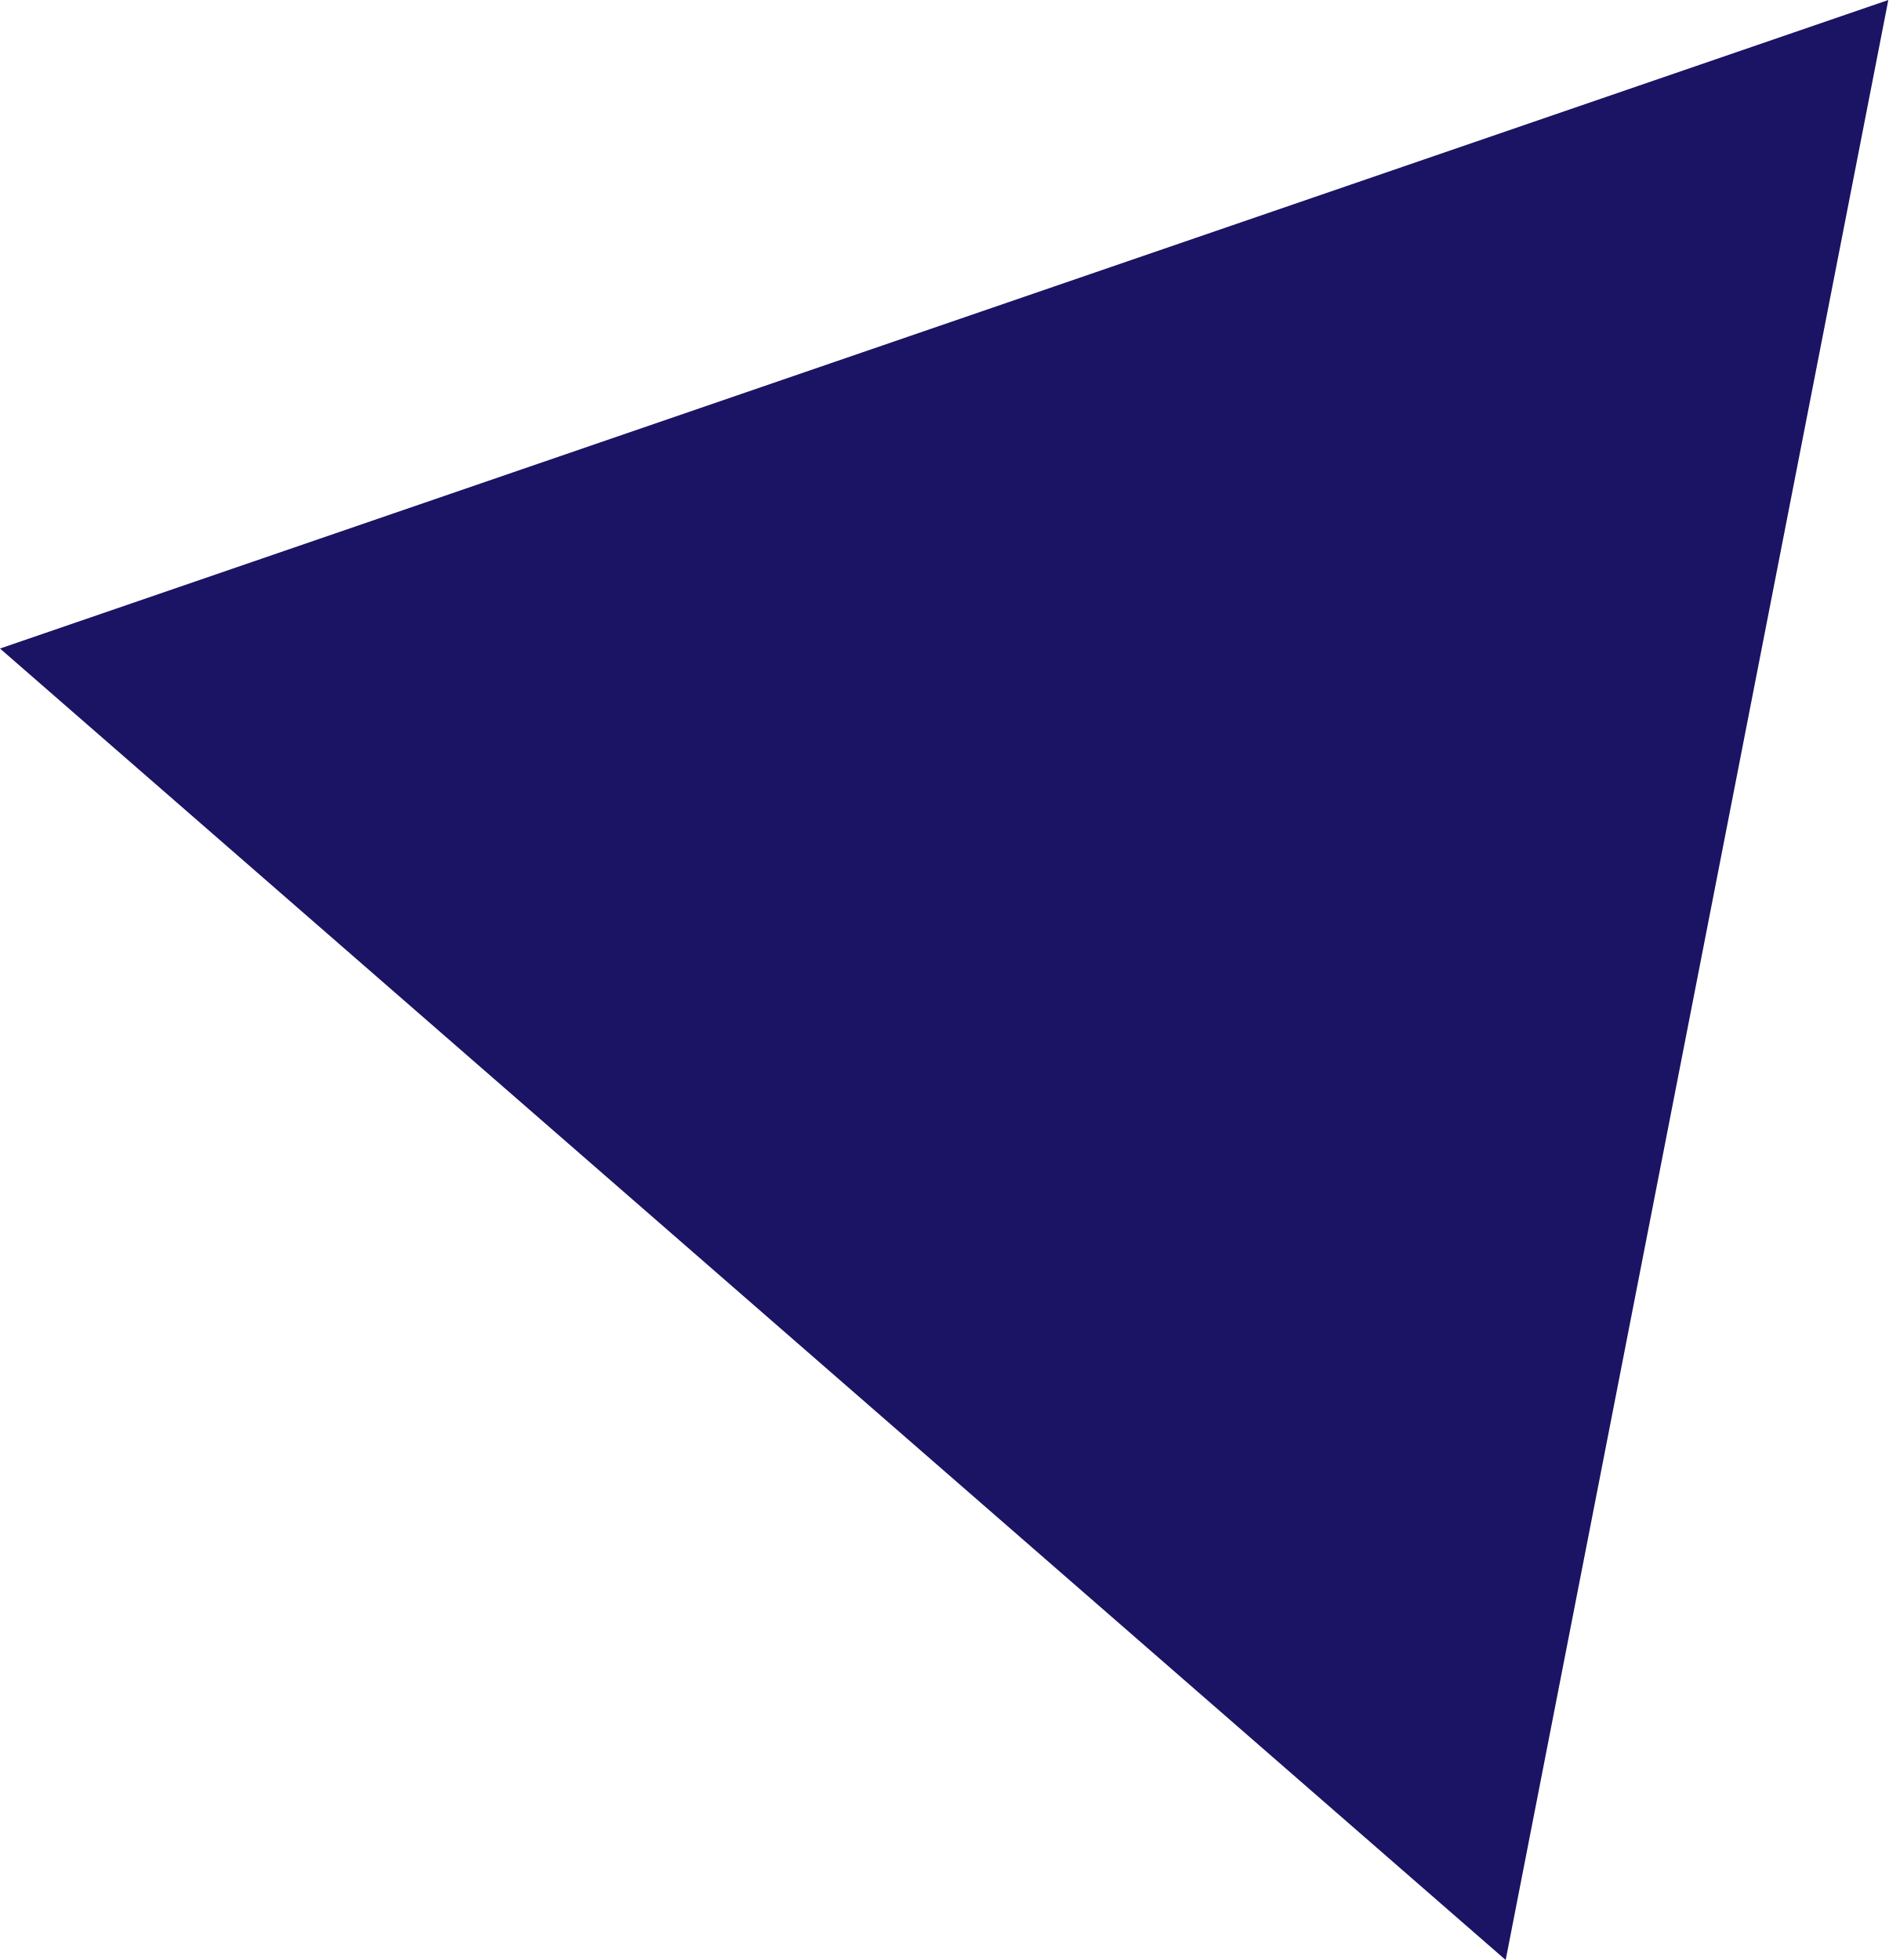
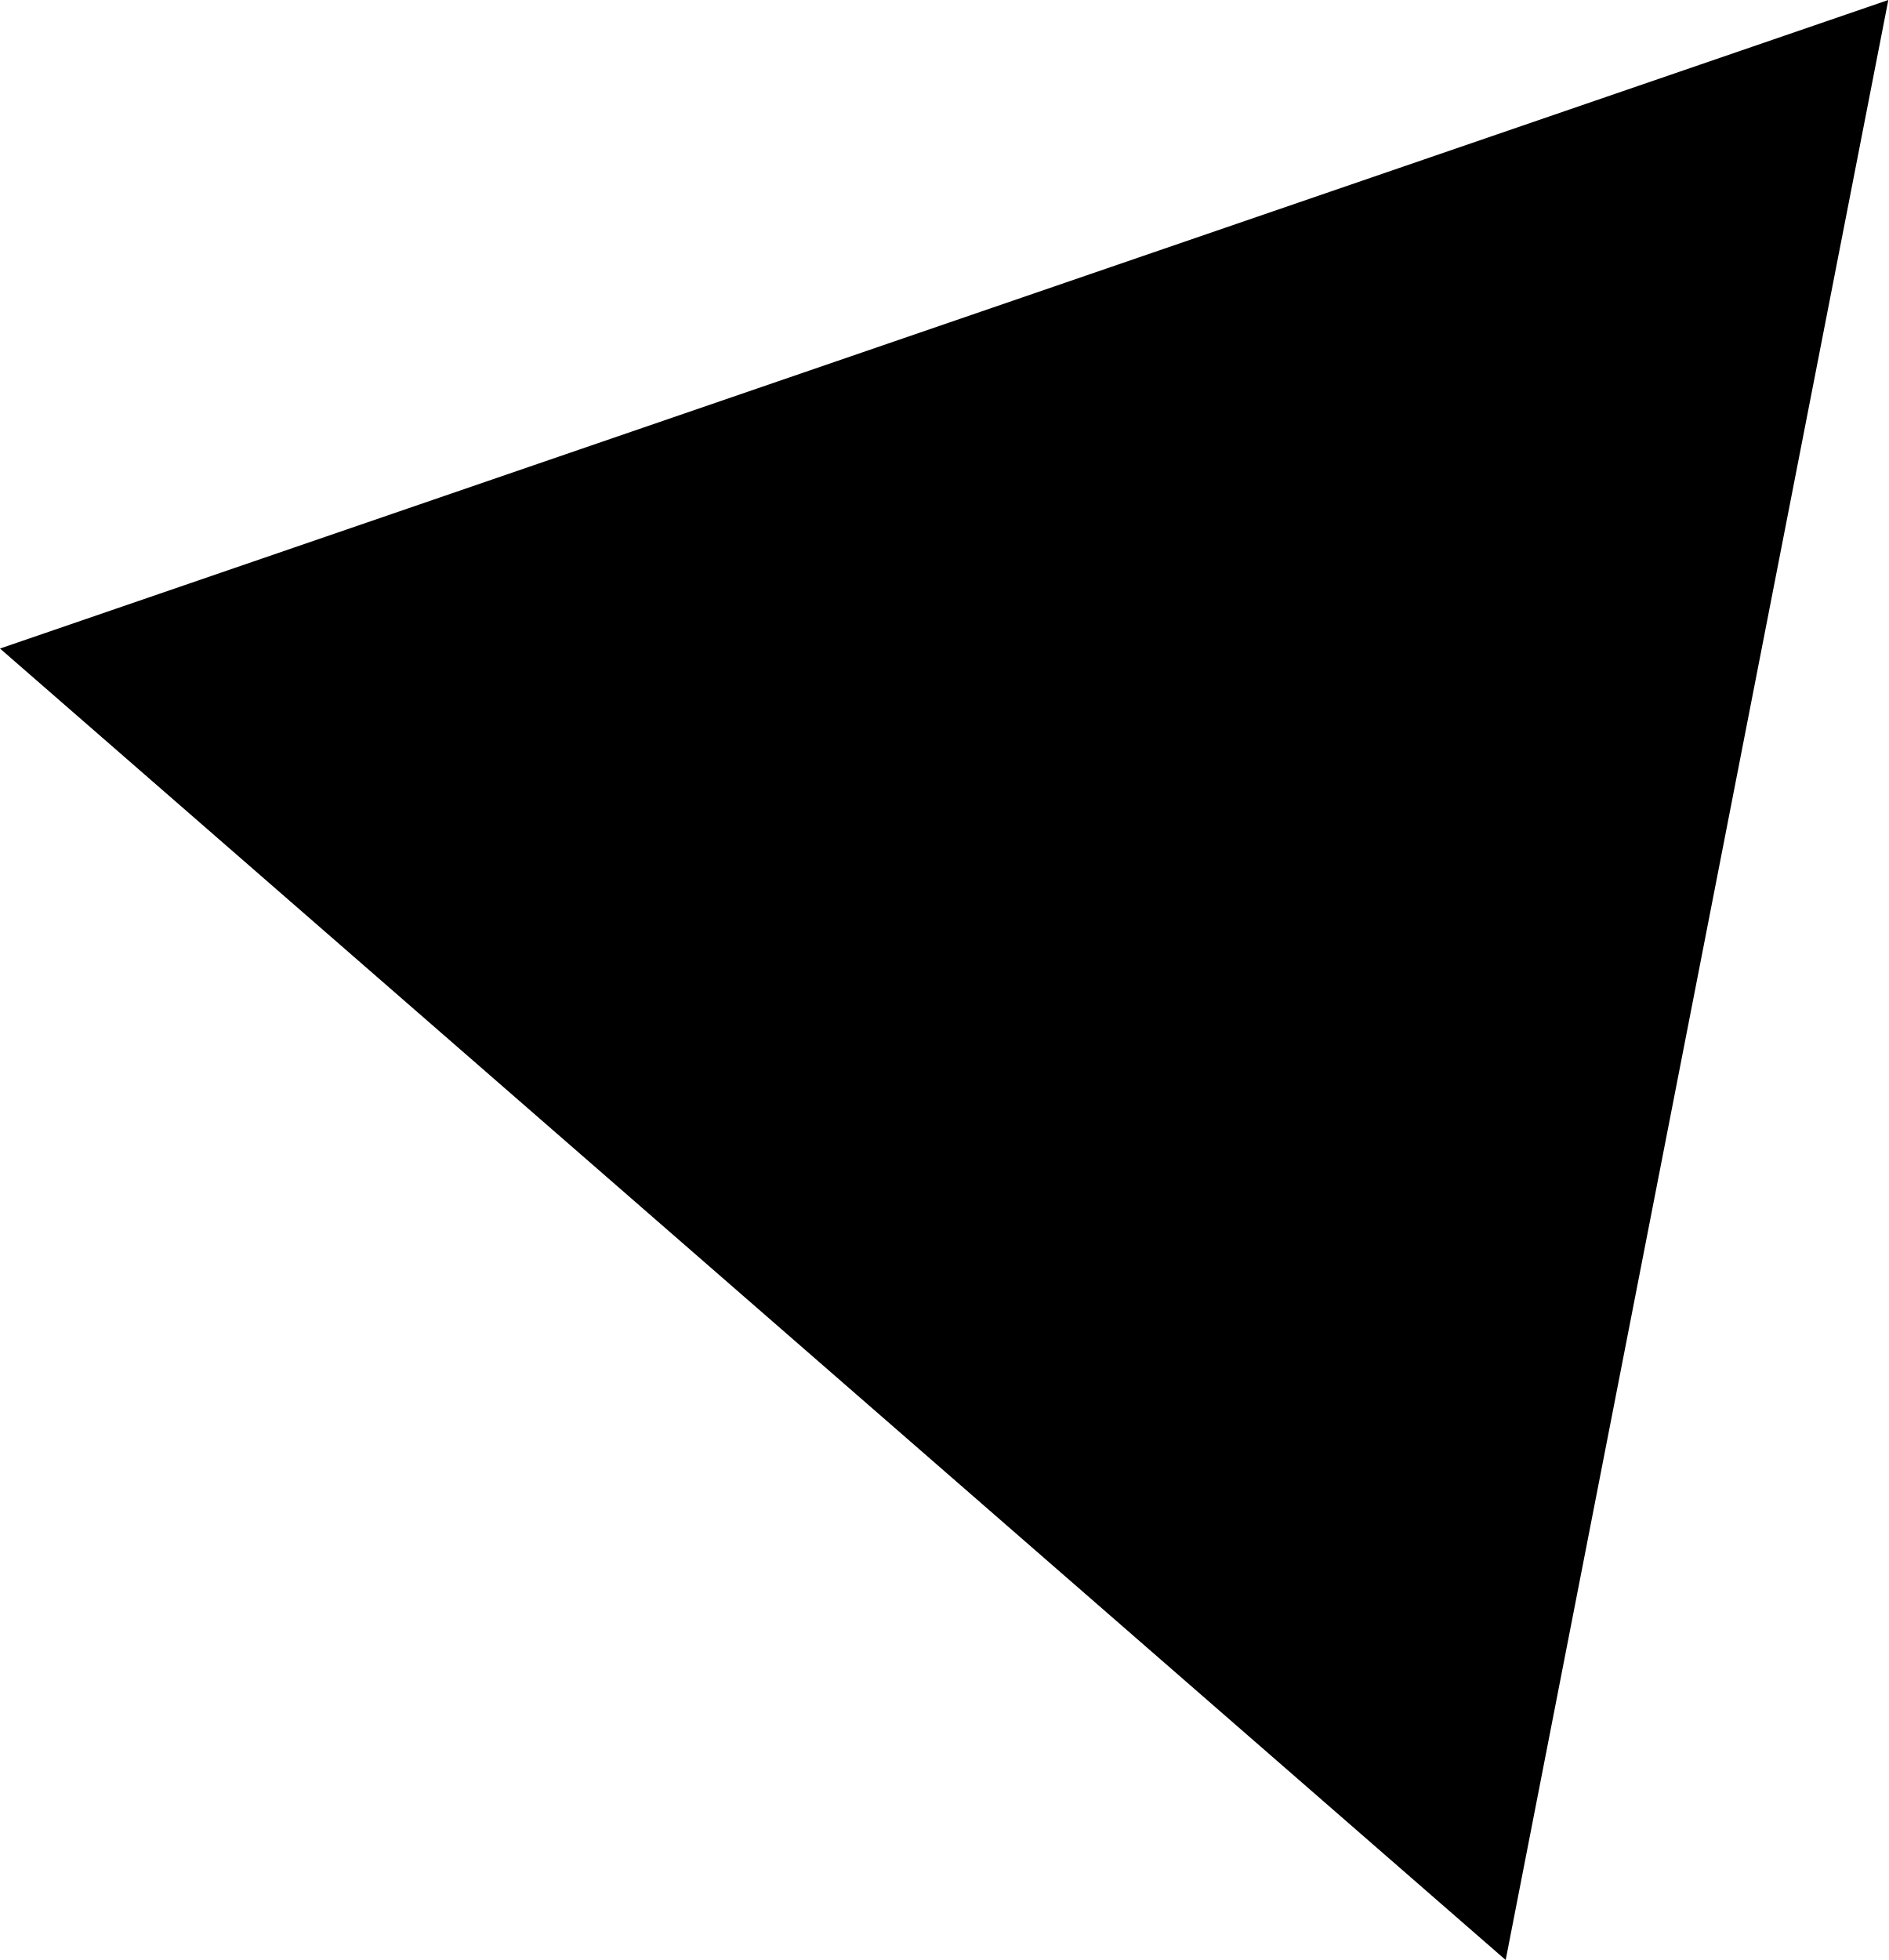
<svg xmlns="http://www.w3.org/2000/svg" viewBox="0 0 443.55 460.28">
  <defs>
    <style>.cls-1{fill:#1b1464;}</style>
  </defs>
  <g id="Layer_2" data-name="Layer 2">
    <g id="Layer_1-2" data-name="Layer 1">
-       <polygon class="cls-1" points="353.67 460.28 0 152.3 443.55 0 353.67 460.28" />
+       <polygon className="cls-1" points="353.67 460.28 0 152.3 443.55 0 353.67 460.28" />
    </g>
  </g>
</svg>
